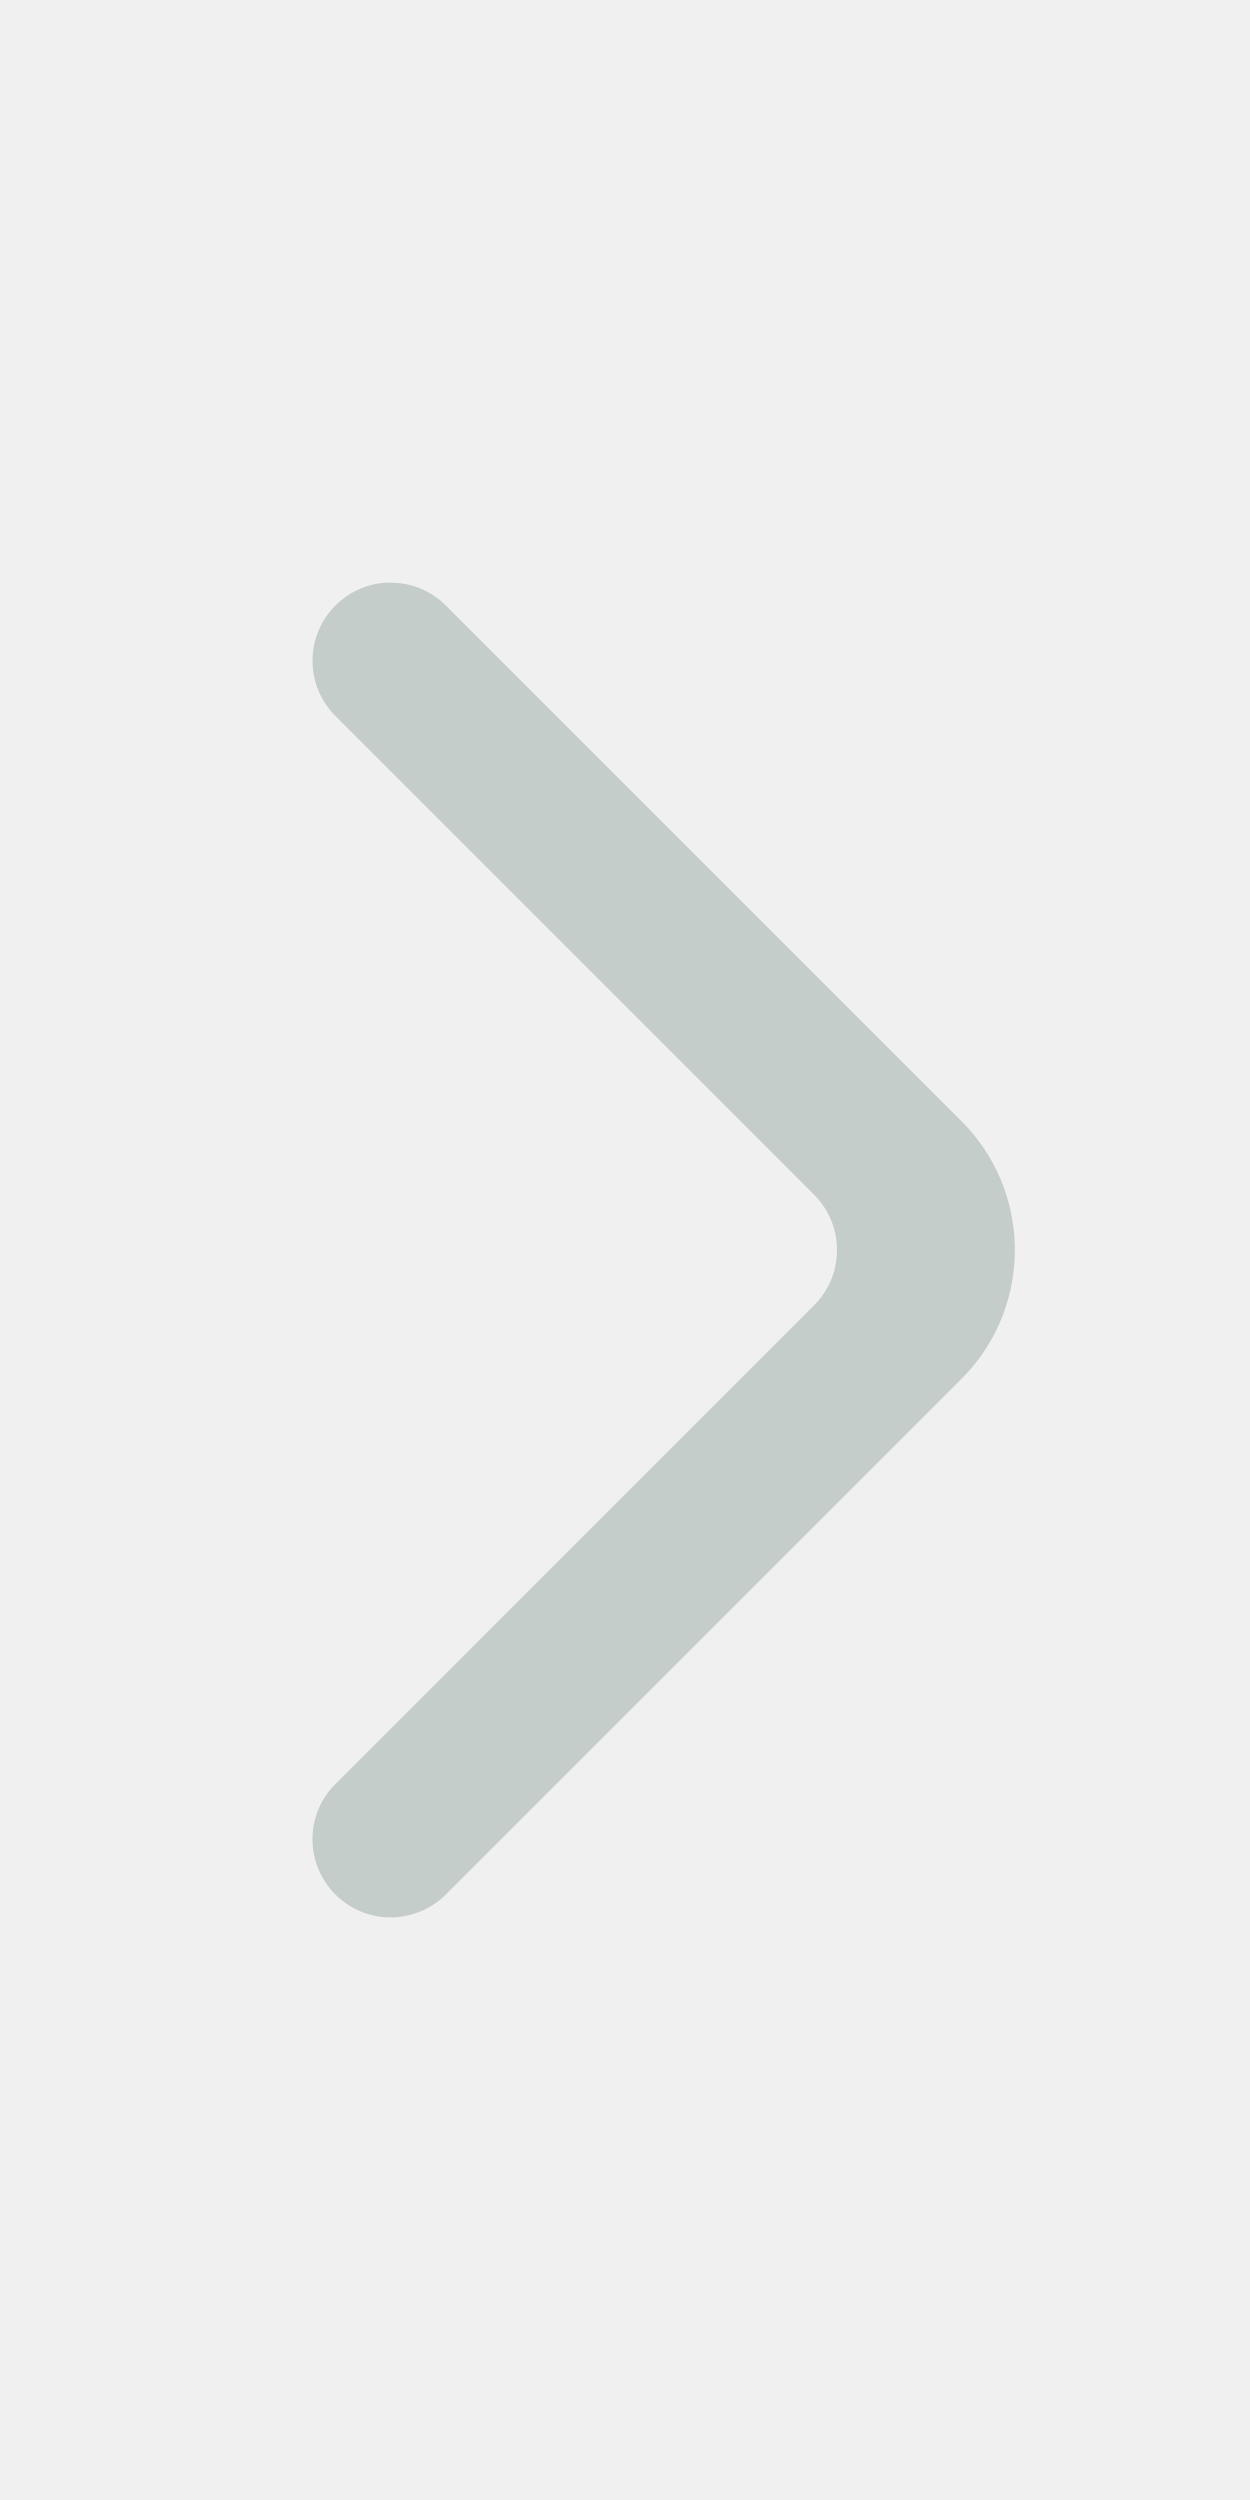
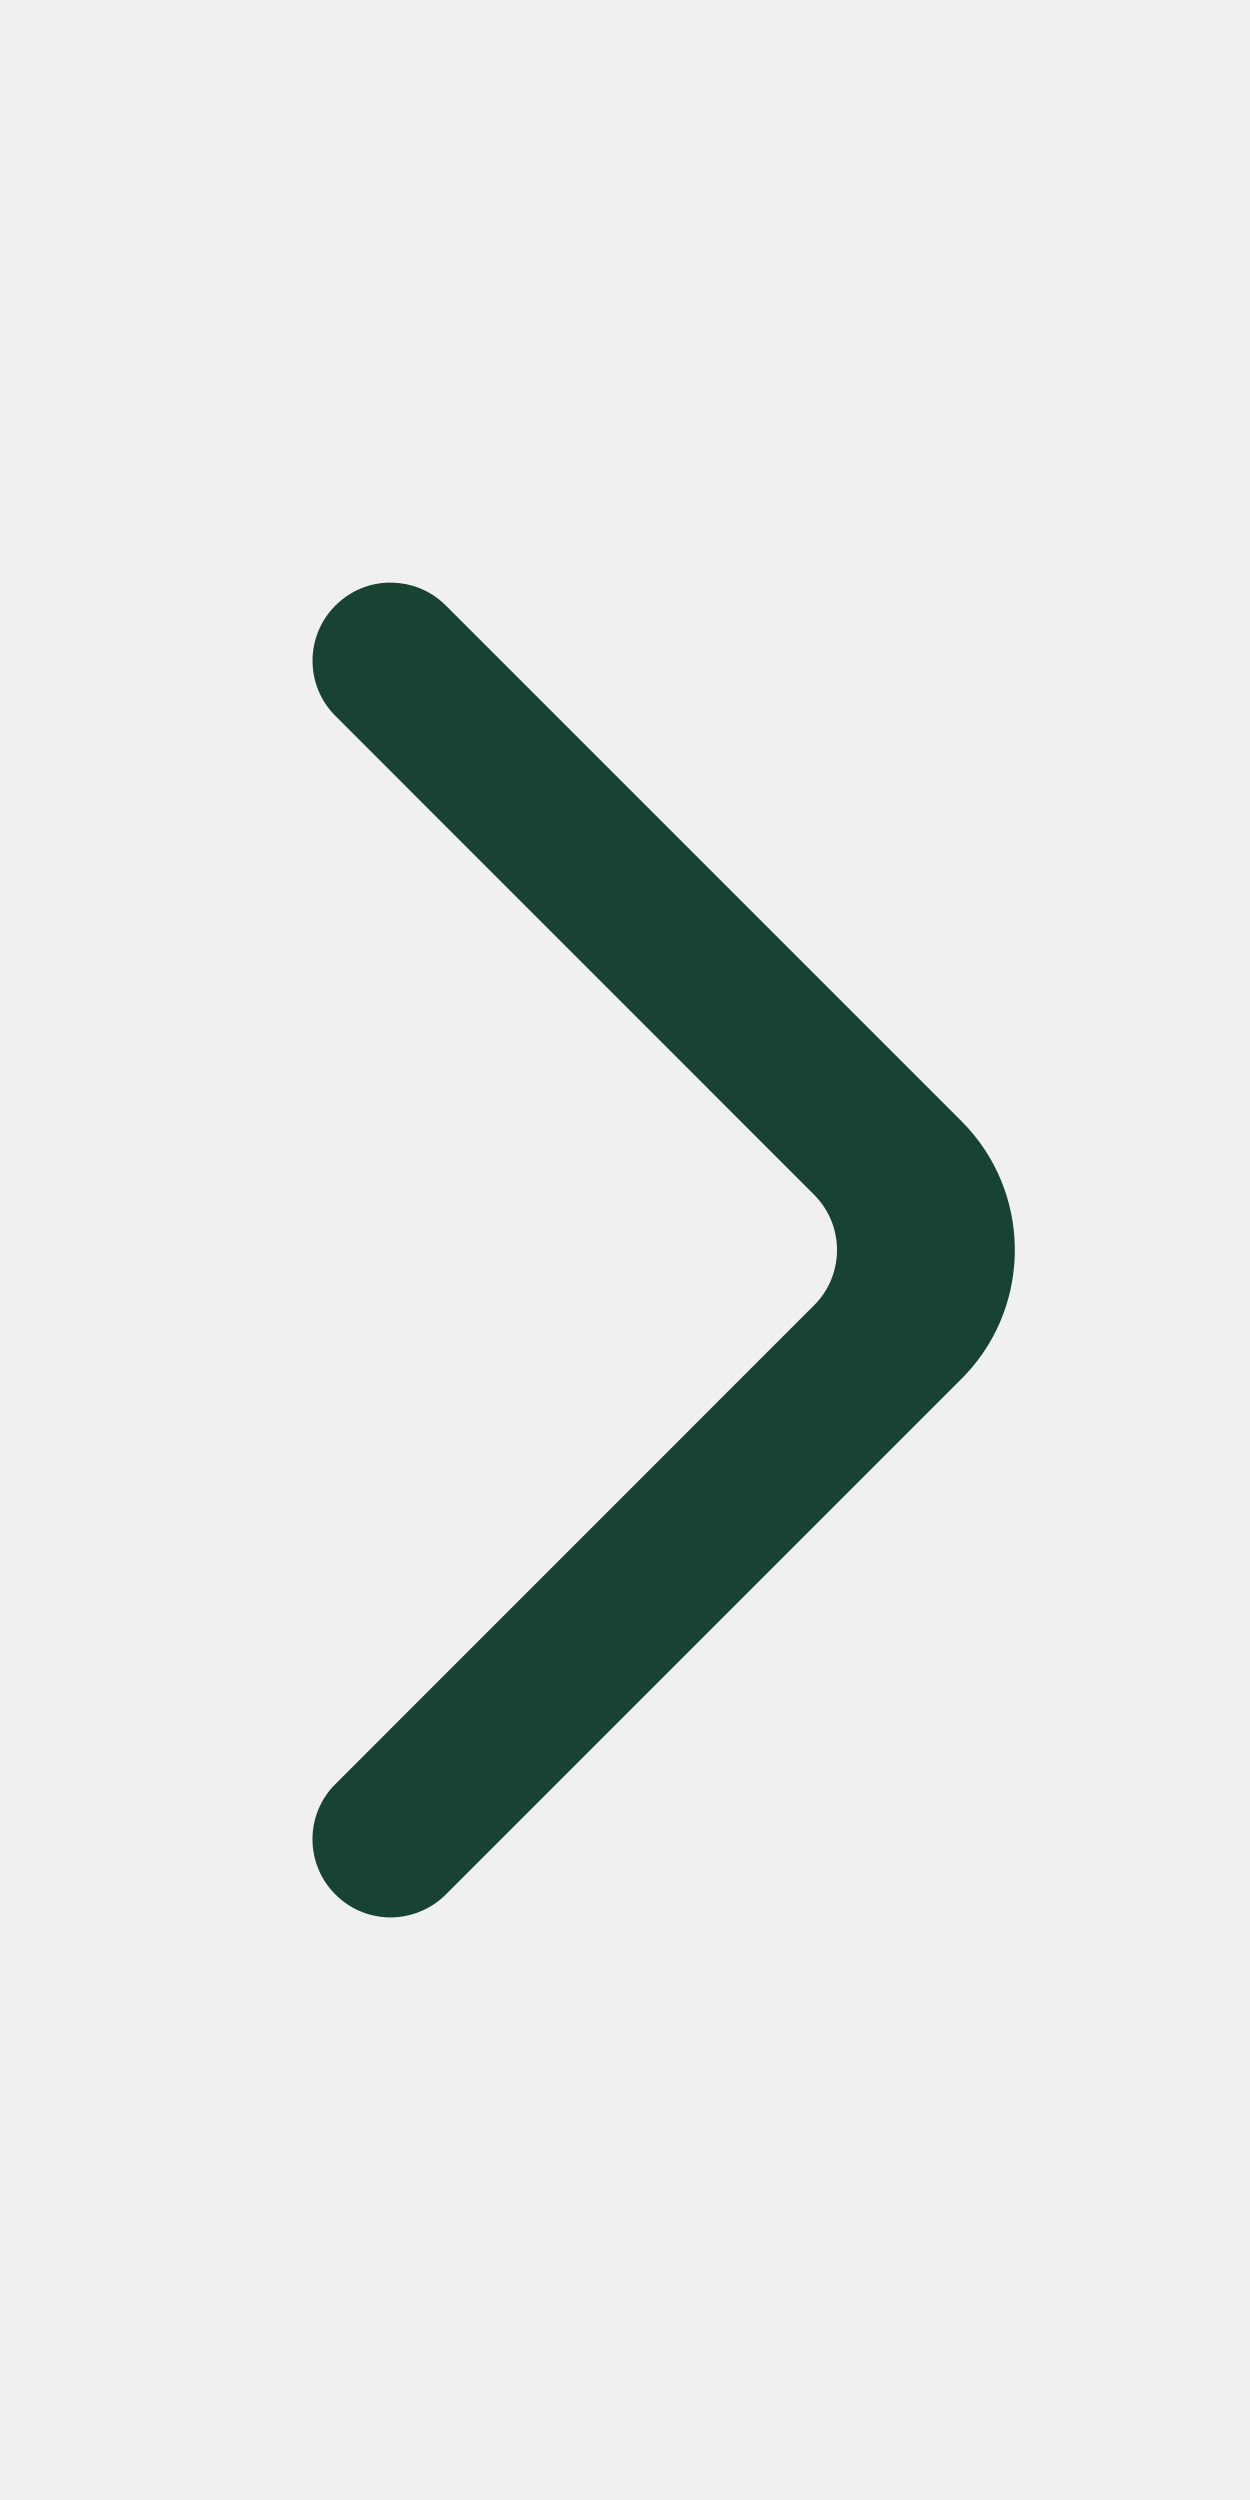
<svg xmlns="http://www.w3.org/2000/svg" xmlns:xlink="http://www.w3.org/1999/xlink" width="12px" height="24px" viewBox="0 0 12 24" version="1.1">
  <defs>
    <path d="M4.248,5.783 L4.28,5.813 L9.23,10.763 C9.899,11.432 9.913,12.508 9.272,13.194 L9.23,13.237 L4.28,18.187 C4.151,18.316 3.987,18.388 3.819,18.404 L3.773,18.407 L3.727,18.407 C3.543,18.401 3.36,18.328 3.22,18.187 C2.937,17.905 2.927,17.453 3.189,17.159 L3.22,17.127 L7.816,12.53 C8.098,12.248 8.108,11.796 7.846,11.502 L7.816,11.47 L3.22,6.873 C2.927,6.581 2.927,6.106 3.22,5.813 C3.361,5.672 3.544,5.598 3.729,5.593 L3.776,5.594 C3.945,5.599 4.113,5.662 4.248,5.783 Z" id="path-1" />
  </defs>
  <g id="Public/ic_public_arrow_right" stroke="none" stroke-width="1" fill="none" fill-rule="evenodd">
    <mask id="mask-2" fill="white">
      <use xlink:href="#path-1" />
    </mask>
-     <use id="路径" fill="#184231" fill-opacity="0.2" fill-rule="nonzero" xlink:href="#path-1" />
+     <use id="路径" fill="#184231" fill-rule="nonzero" xlink:href="#path-1" />
  </g>
</svg>
